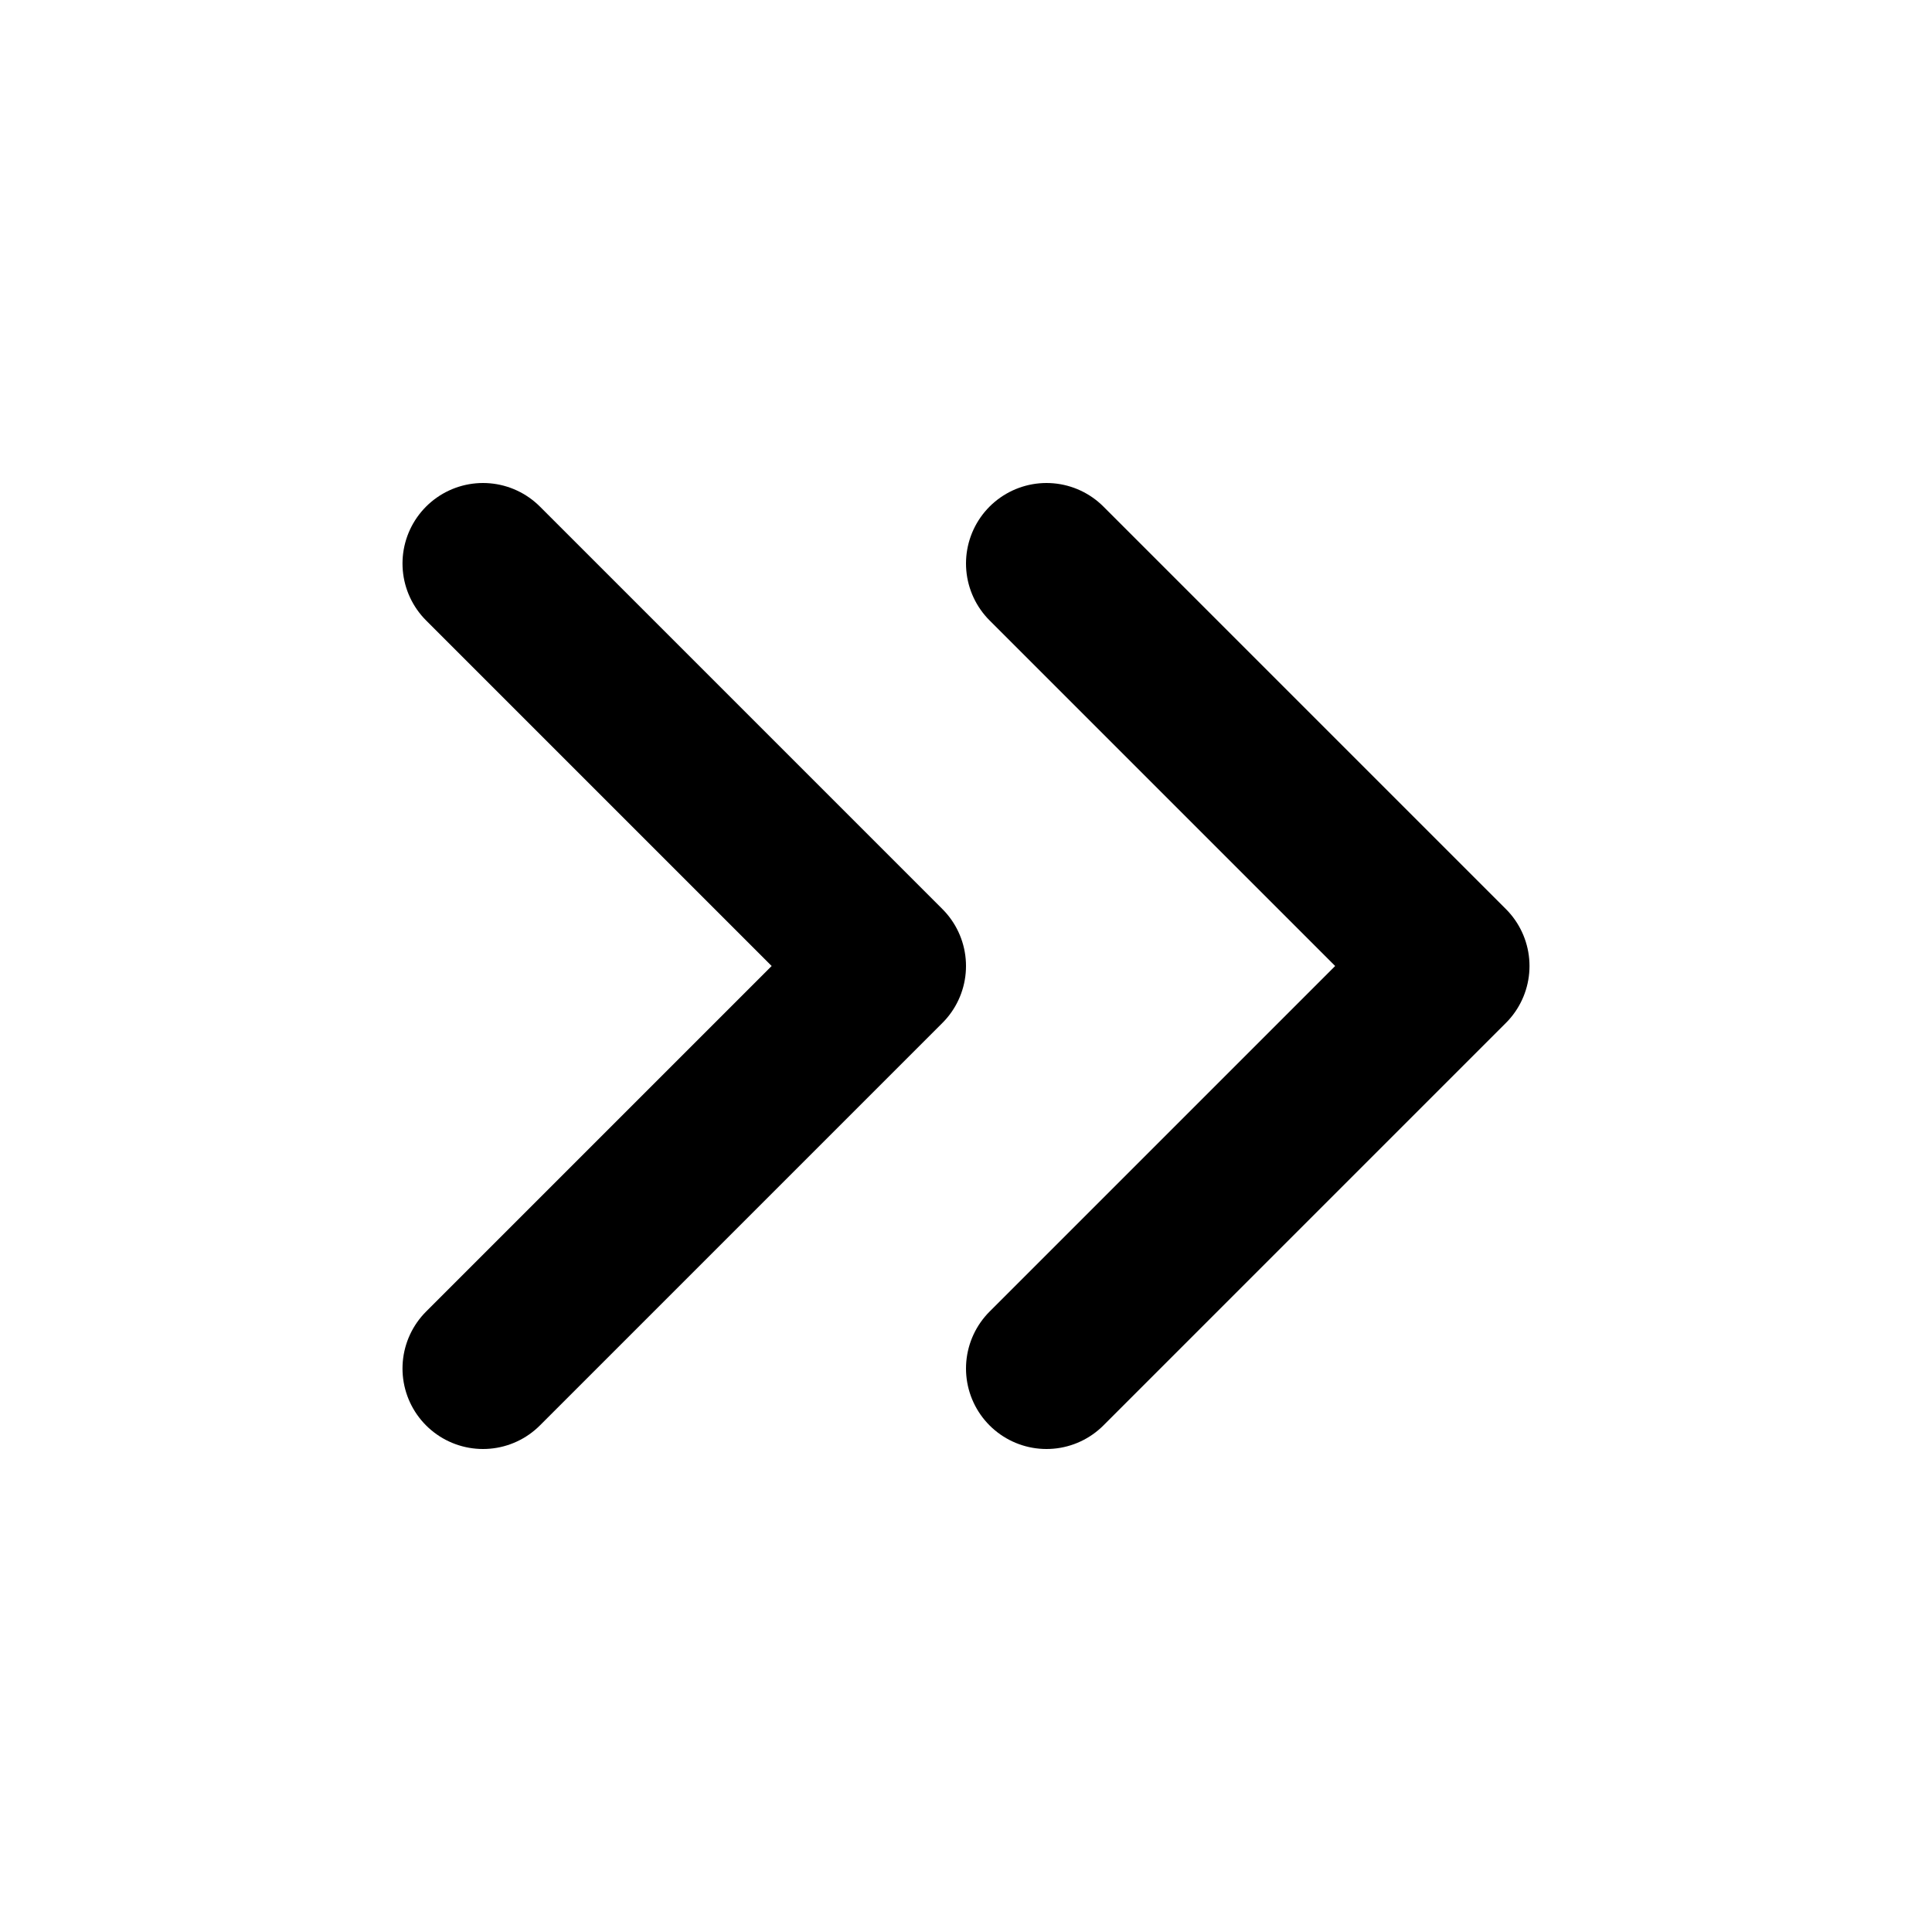
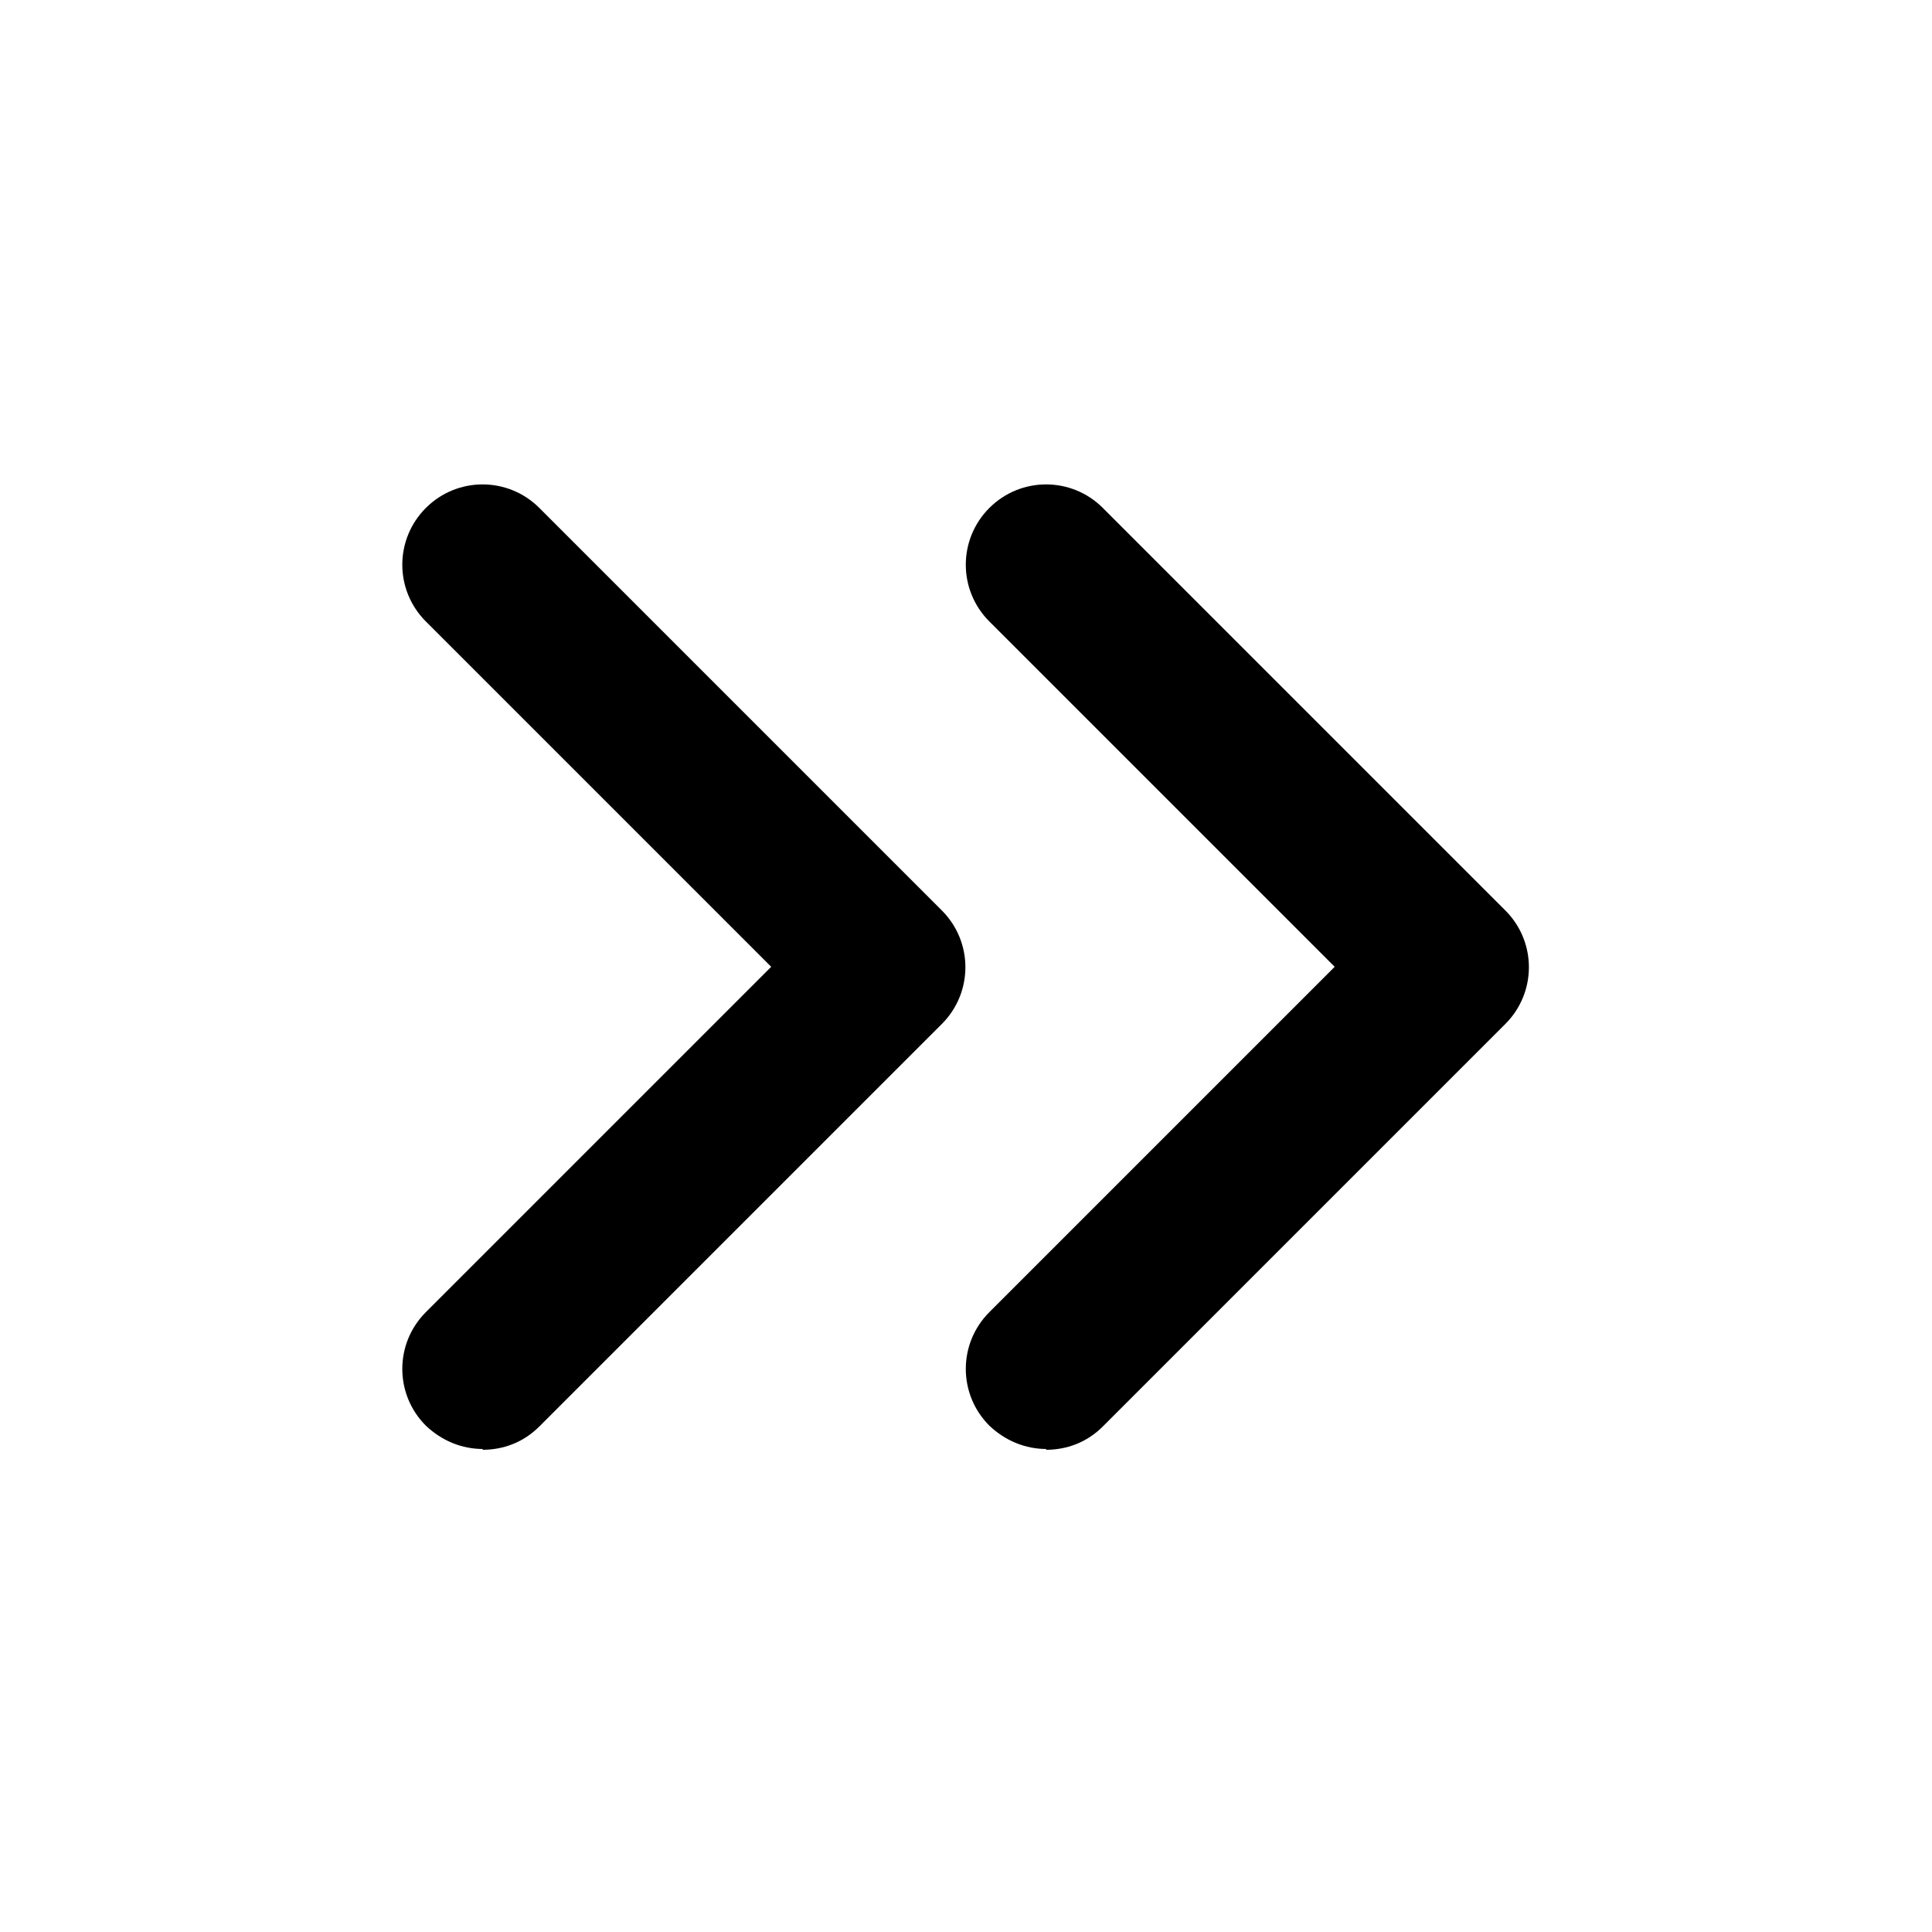
- <svg xmlns="http://www.w3.org/2000/svg" version="1.1" viewBox="0 0 24 24">
-   <g stroke-linecap="round" stroke-width="2" stroke="#000" fill="none" stroke-linejoin="round">
-     <path d="M13,17l5,-5l-5,-5" />
-     <path d="M6,17l5,-5l-5,-5" />
-   </g>
+ <svg xmlns="http://www.w3.org/2000/svg" id="Layer_1" version="1.1" viewBox="0 0 24 24">
+   <path d="M13,18c-.26,0-.51-.1-.71-.29-.39-.39-.39-1.02,0-1.41l4.29-4.29-4.29-4.29c-.39-.39-.39-1.02,0-1.41s1.02-.39,1.41,0l5,5c.39.39.39,1.02,0,1.41l-5,5c-.2.2-.45.29-.71.29Z" />
+   <path d="M6,18c-.26,0-.51-.1-.71-.29-.39-.39-.39-1.02,0-1.41l4.29-4.29-4.29-4.29c-.39-.39-.39-1.02,0-1.41s1.02-.39,1.41,0l5,5c.39.39.39,1.02,0,1.41l-5,5c-.2.2-.45.29-.71.29Z" />
</svg>
